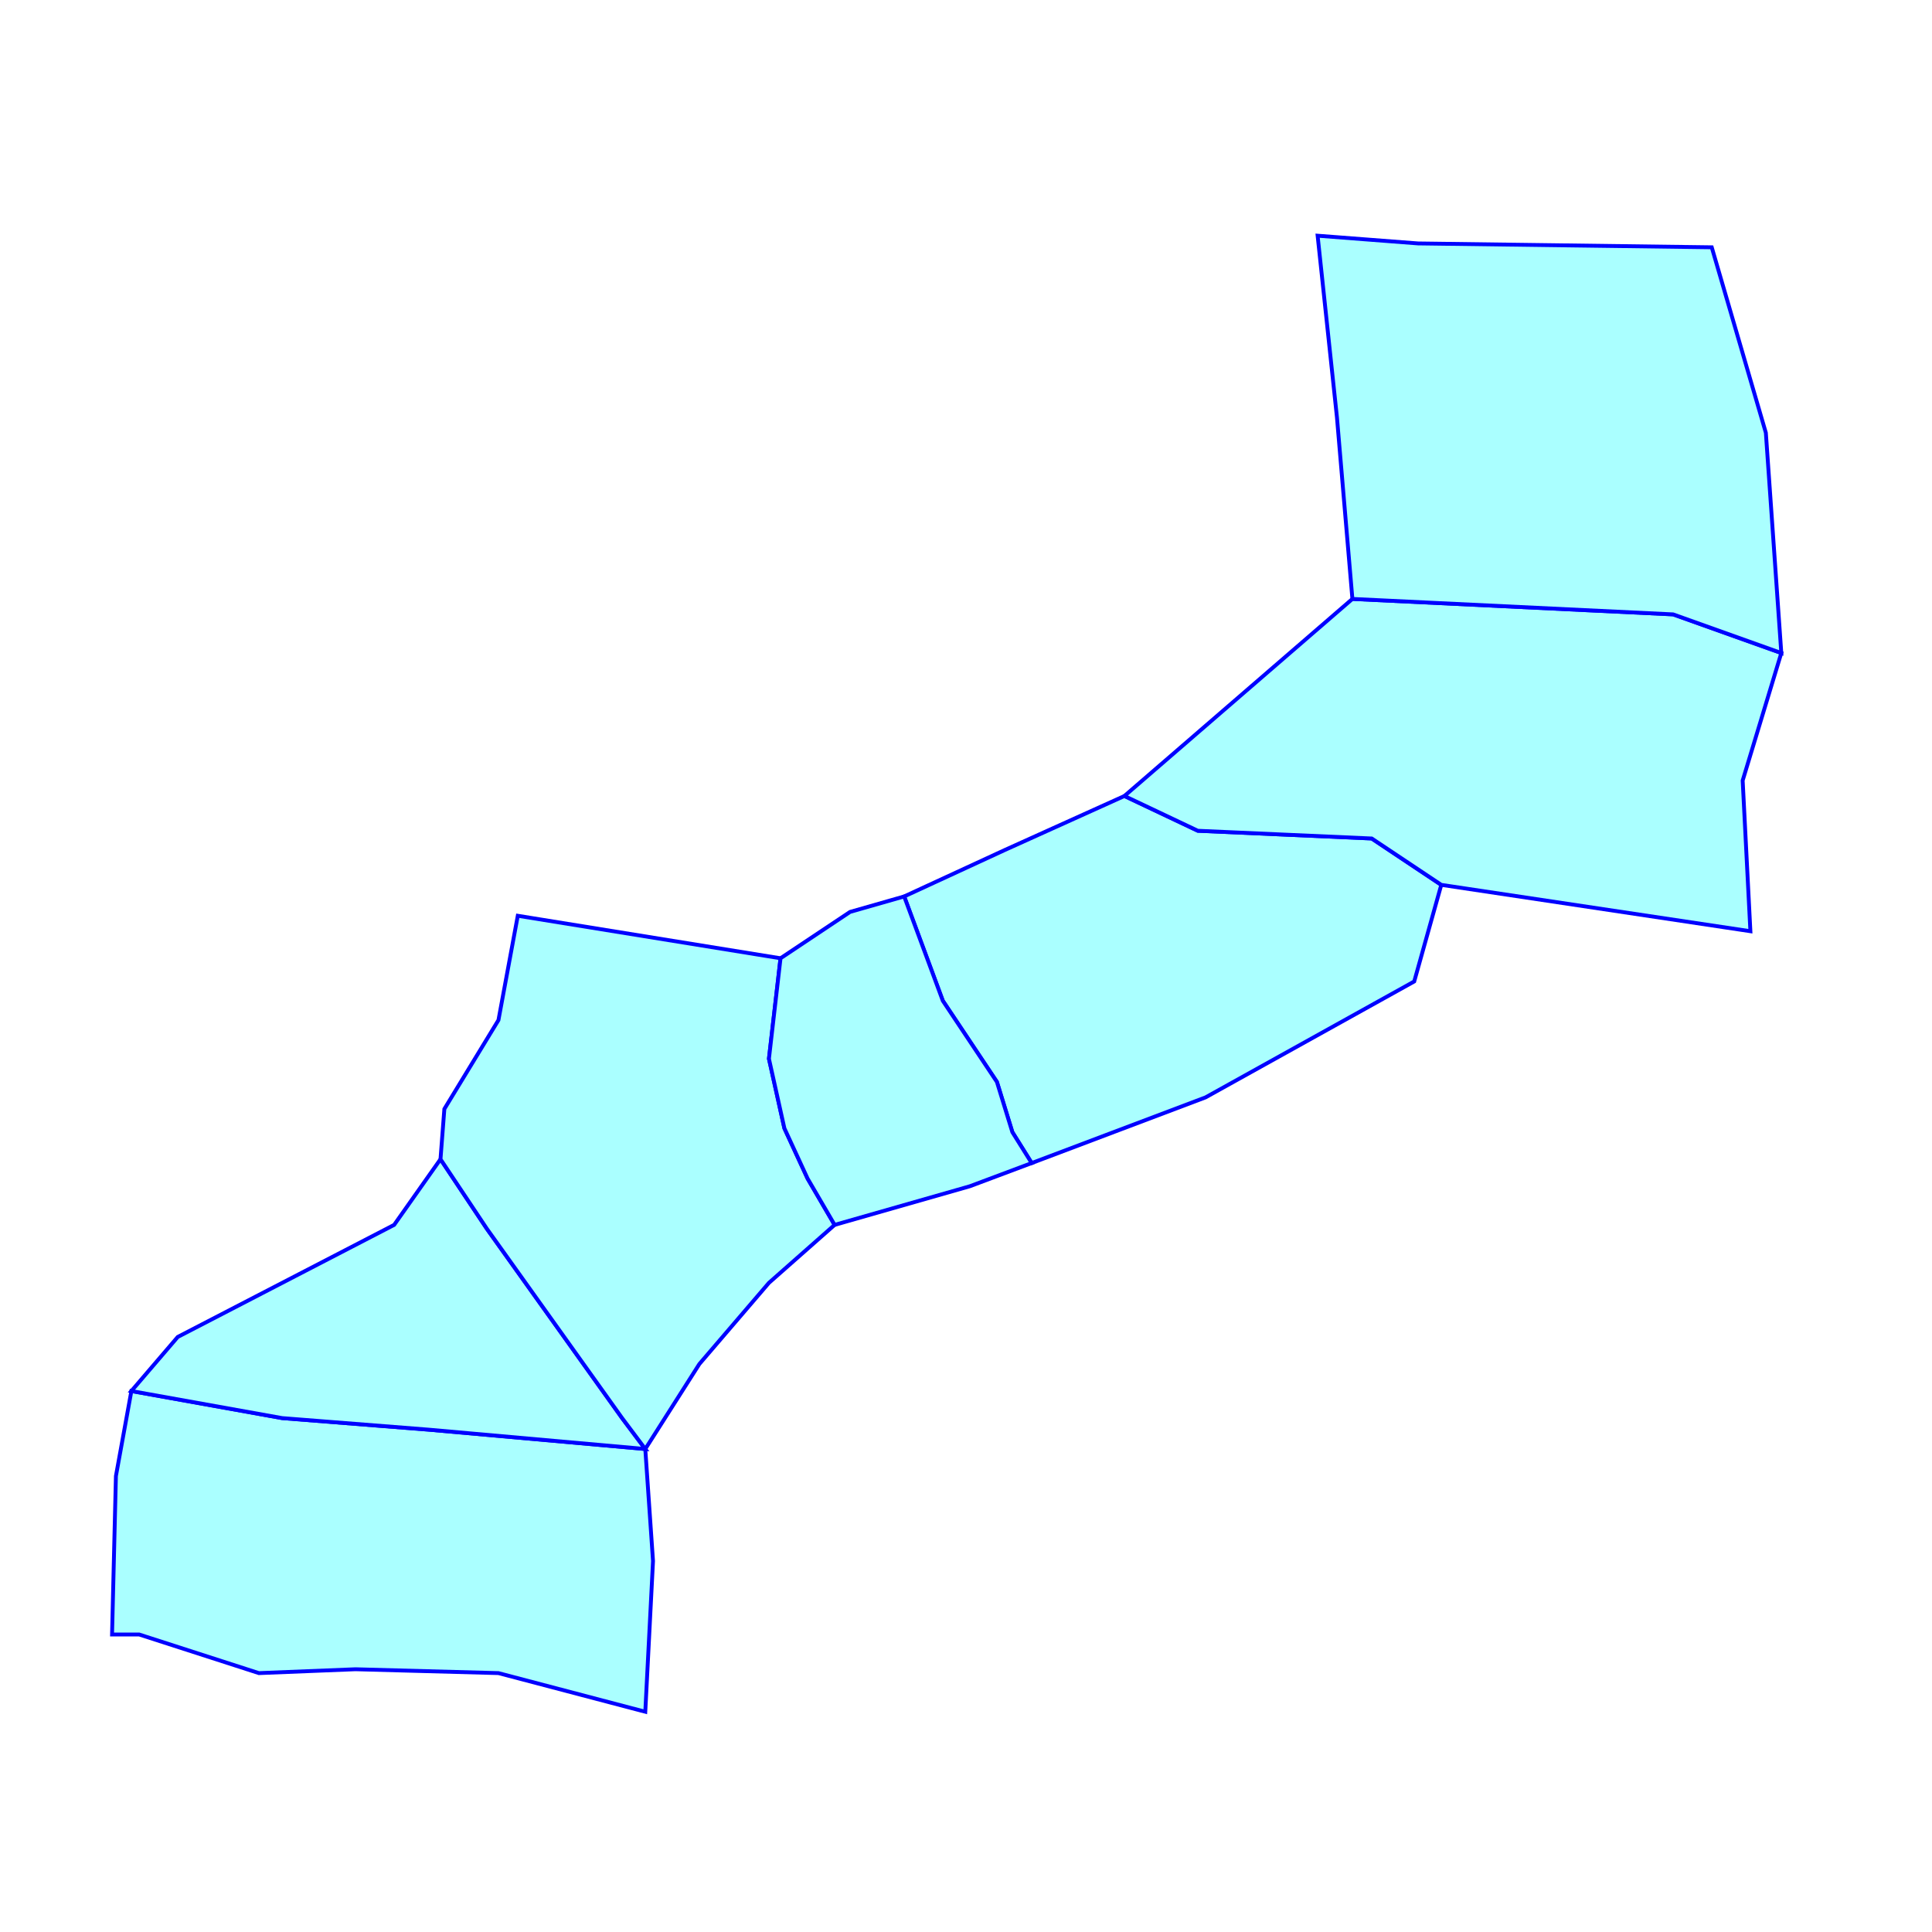
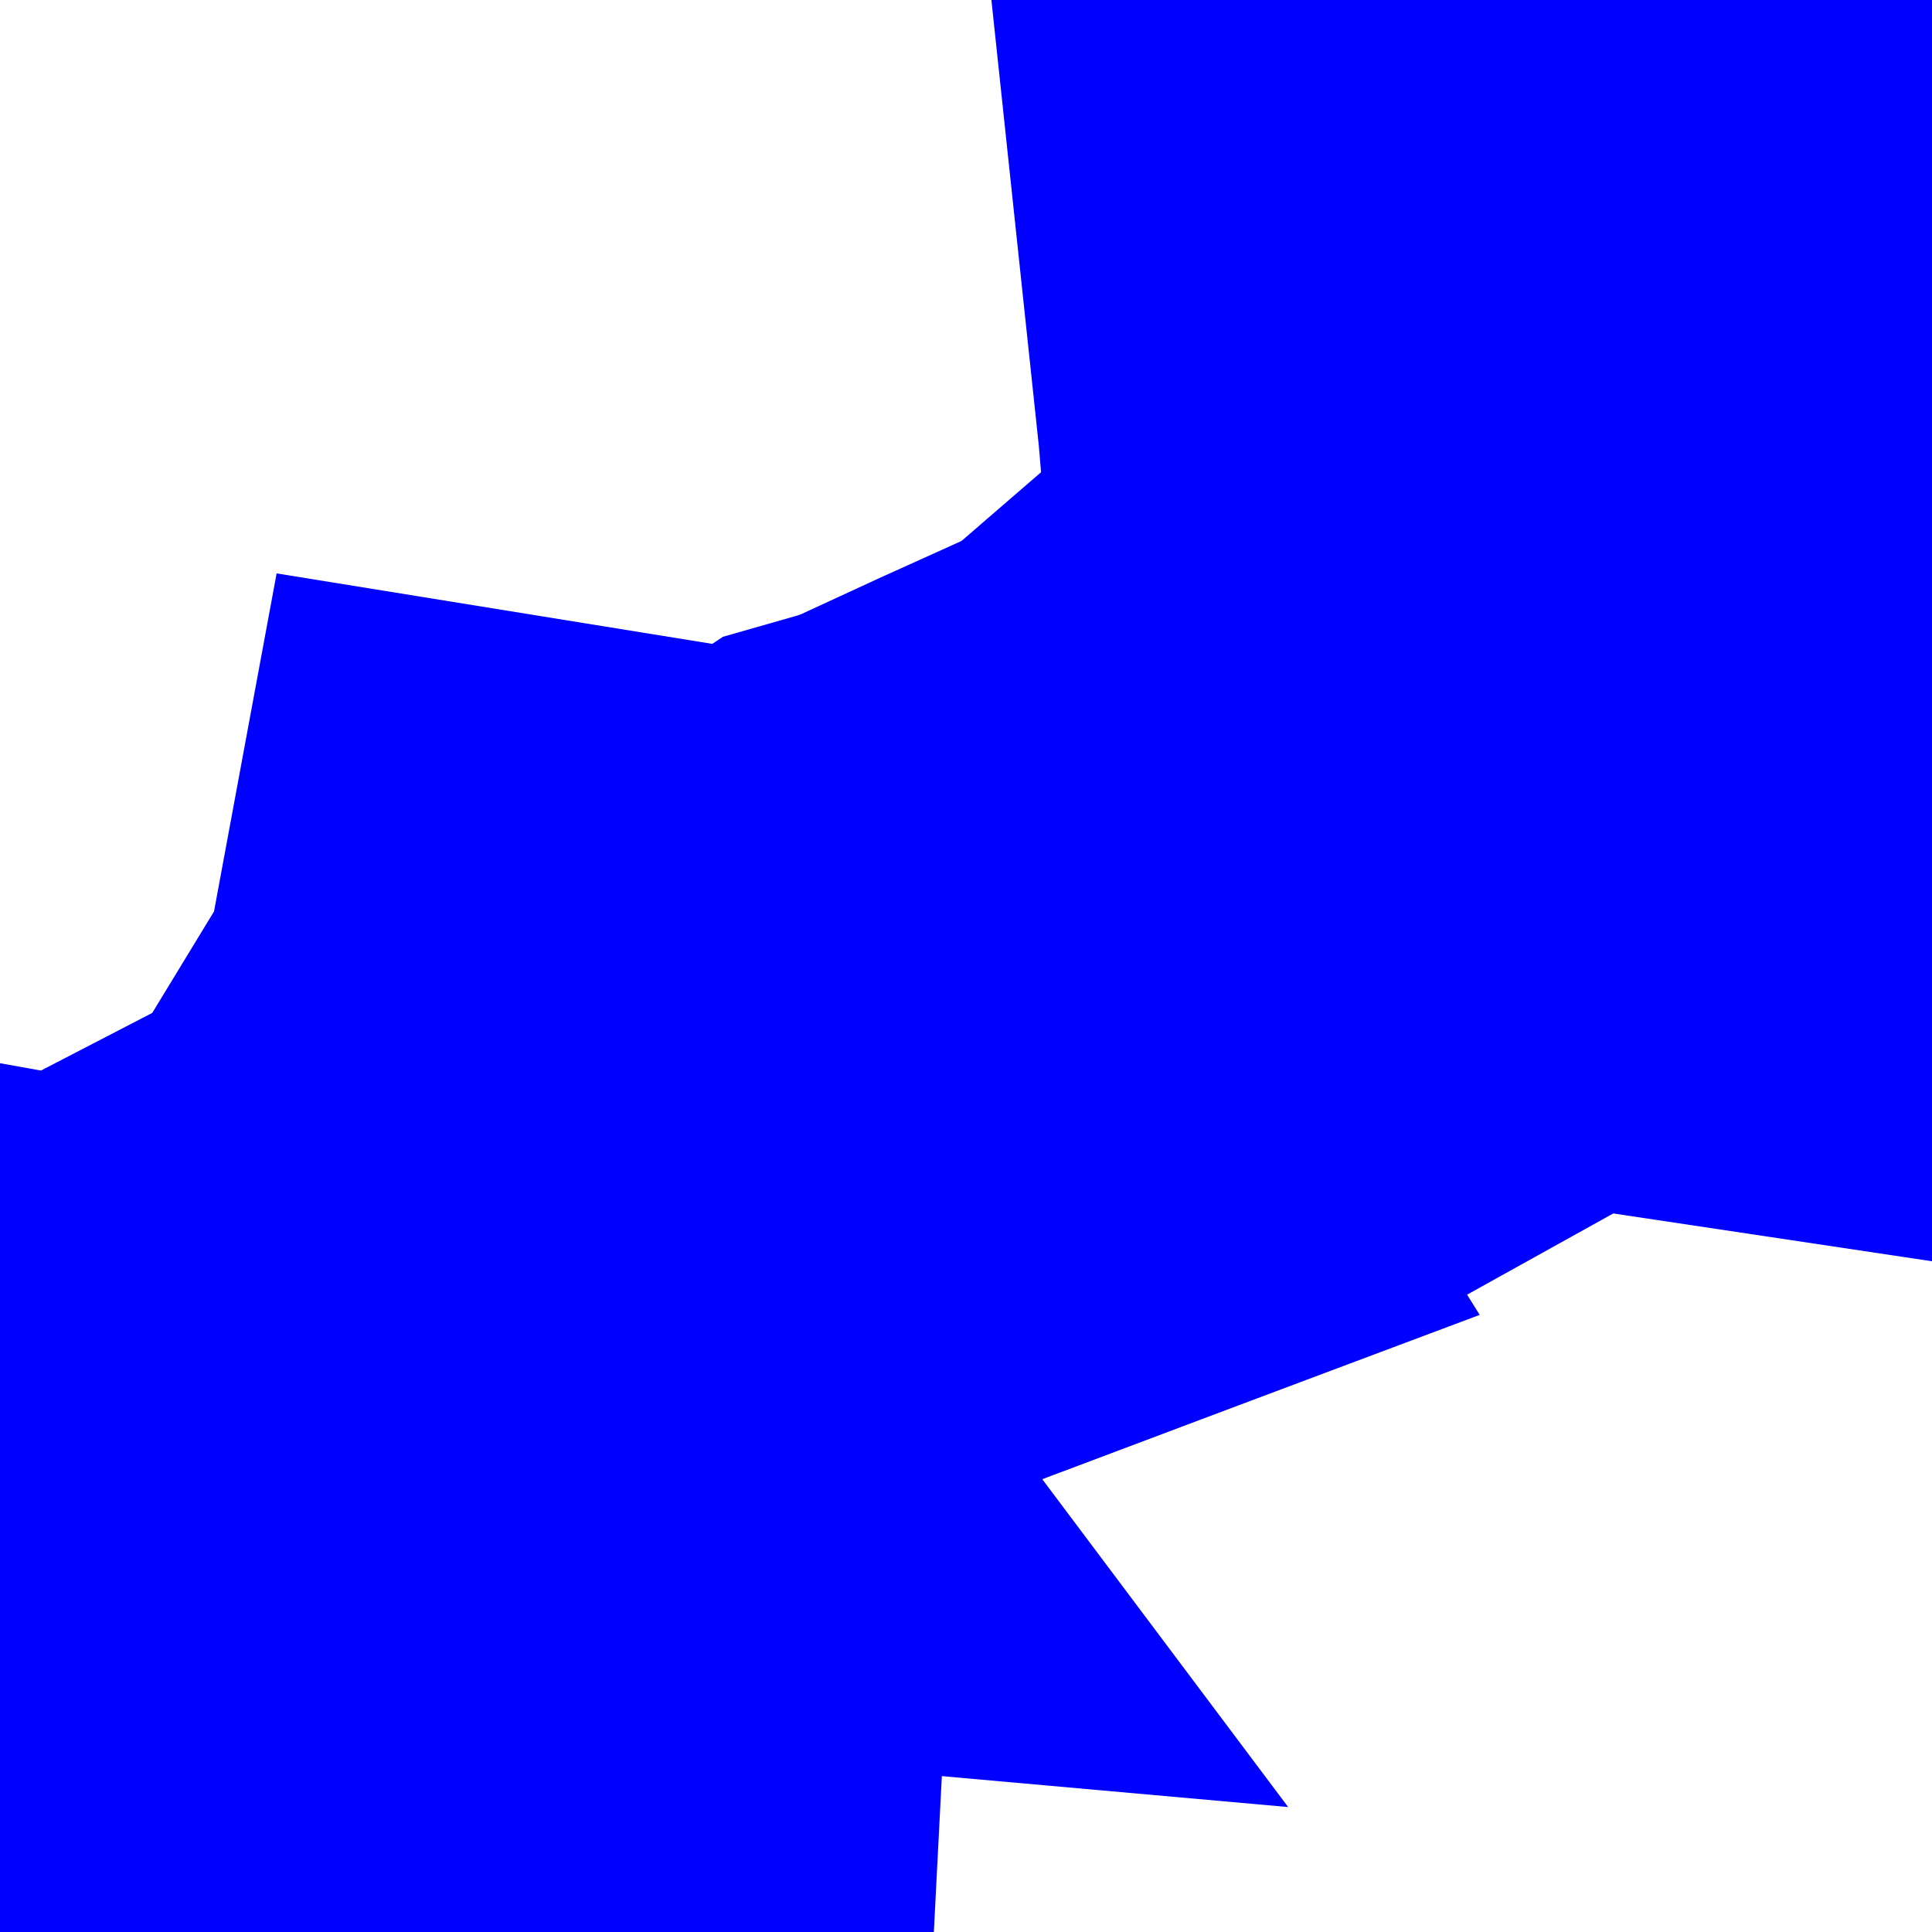
<svg xmlns="http://www.w3.org/2000/svg" width="500" x="0" y="0" height="500" id="/putrela0/mpasol/blazek/inst/qgiscvs07/plugins/grass/modules/v.select.overlap.3">
  <rect width="500" x="0" y="0" height="500" style="stroke:rgb(0,0,0);stroke-width:0;fill:rgb(255,255,255);" />
  <g style="stroke:rgb(0,0,0);stroke-width:0.9;fill:none;">
    <clipPath id="clip1">
      <rect width="500" x="0" y="0" height="500" />
    </clipPath>
    <g style="clip-path:url(#clip1)">
      <polygon points="167 375 169 404 167 443 129 433 92 432 67 433 36 423 29 423 30 382 34 360 73 367 111 370 167 375" style="stroke:rgb(0,0,0);stroke-width:0;fill:rgb(170,255,255);" />
-       <polygon points="167 375 169 404 167 443 129 433 92 432 67 433 36 423 29 423 30 382 34 360 73 367 111 370 167 375" style="stroke:rgb(0,0,255);stroke-width:1;fill:none;" />
+       <polygon points="167 375 169 404 167 443 129 433 92 432 67 433 36 423 29 423 30 382 34 360 73 367 111 370 167 375" style="stroke:rgb(0,0,255);stroke-width:155;fill:none;" />
      <polygon points="167 375 111 370 73 367 34 360 46 346 102 317 114 300 126 318 141 339 161 367 167 375" style="stroke:rgb(0,0,0);stroke-width:0;fill:rgb(170,255,255);" />
-       <polygon points="167 375 111 370 73 367 34 360 46 346 102 317 114 300 126 318 141 339 161 367 167 375" style="stroke:rgb(0,0,255);stroke-width:1;fill:none;" />
+       <polygon points="167 375 111 370 73 367 34 360 46 346 102 317 114 300 126 318 141 339 161 367 167 375" style="stroke:rgb(0,0,255);stroke-width:155;fill:none;" />
      <polygon points="202 248 199 274 203 292 209 305 216 317 199 332 181 353 167 375 161 367 141 339 126 318 114 300 115 287 129 264 134 237 202 248" style="stroke:rgb(0,0,0);stroke-width:0;fill:rgb(170,255,255);" />
-       <polygon points="202 248 199 274 203 292 209 305 216 317 199 332 181 353 167 375 161 367 141 339 126 318 114 300 115 287 129 264 134 237 202 248" style="stroke:rgb(0,0,255);stroke-width:1;fill:none;" />
+       <polygon points="202 248 199 274 203 292 209 305 216 317 199 332 181 353 167 375 161 367 141 339 126 318 114 300 115 287 129 264 134 237 202 248" style="stroke:rgb(0,0,255);stroke-width:155;fill:none;" />
      <polygon points="267 301 262 293 258 280 244 259 234 232 260 220 291 206 310 215 355 217 373 229 366 254 312 284 267 301" style="stroke:rgb(0,0,0);stroke-width:0;fill:rgb(170,255,255);" />
-       <polygon points="267 301 262 293 258 280 244 259 234 232 260 220 291 206 310 215 355 217 373 229 366 254 312 284 267 301" style="stroke:rgb(0,0,255);stroke-width:1;fill:none;" />
+       <polygon points="267 301 262 293 258 280 244 259 234 232 260 220 291 206 310 215 355 217 373 229 366 254 312 284 267 301" style="stroke:rgb(0,0,255);stroke-width:155;fill:none;" />
      <polygon points="202 248 220 236 234 232 244 259 258 280 262 293 267 301 251 307 216 317 209 305 203 292 199 274 202 248" style="stroke:rgb(0,0,0);stroke-width:0;fill:rgb(170,255,255);" />
-       <polygon points="202 248 220 236 234 232 244 259 258 280 262 293 267 301 251 307 216 317 209 305 203 292 199 274 202 248" style="stroke:rgb(0,0,255);stroke-width:1;fill:none;" />
+       <polygon points="202 248 220 236 234 232 244 259 258 280 262 293 267 301 251 307 216 317 209 305 203 292 199 274 202 248" style="stroke:rgb(0,0,255);stroke-width:155;fill:none;" />
      <polygon points="373 229 355 217 310 215 291 206 350 155 433 159 461 169 451 202 453 241 373 229" style="stroke:rgb(0,0,0);stroke-width:0;fill:rgb(170,255,255);" />
-       <polygon points="373 229 355 217 310 215 291 206 350 155 433 159 461 169 451 202 453 241 373 229" style="stroke:rgb(0,0,255);stroke-width:1;fill:none;" />
+       <polygon points="373 229 355 217 310 215 291 206 350 155 433 159 461 169 451 202 453 241 373 229" style="stroke:rgb(0,0,255);stroke-width:155;fill:none;" />
      <polygon points="461 169 433 159 350 155 346 108 341 61 367 63 443 64 457 112 461 169" style="stroke:rgb(0,0,0);stroke-width:0;fill:rgb(170,255,255);" />
-       <polygon points="461 169 433 159 350 155 346 108 341 61 367 63 443 64 457 112 461 169" style="stroke:rgb(0,0,255);stroke-width:1;fill:none;" />
+       <polygon points="461 169 433 159 350 155 346 108 341 61 367 63 443 64 457 112 461 169" style="stroke:rgb(0,0,255);stroke-width:155;fill:none;" />
    </g>
  </g>
</svg>
